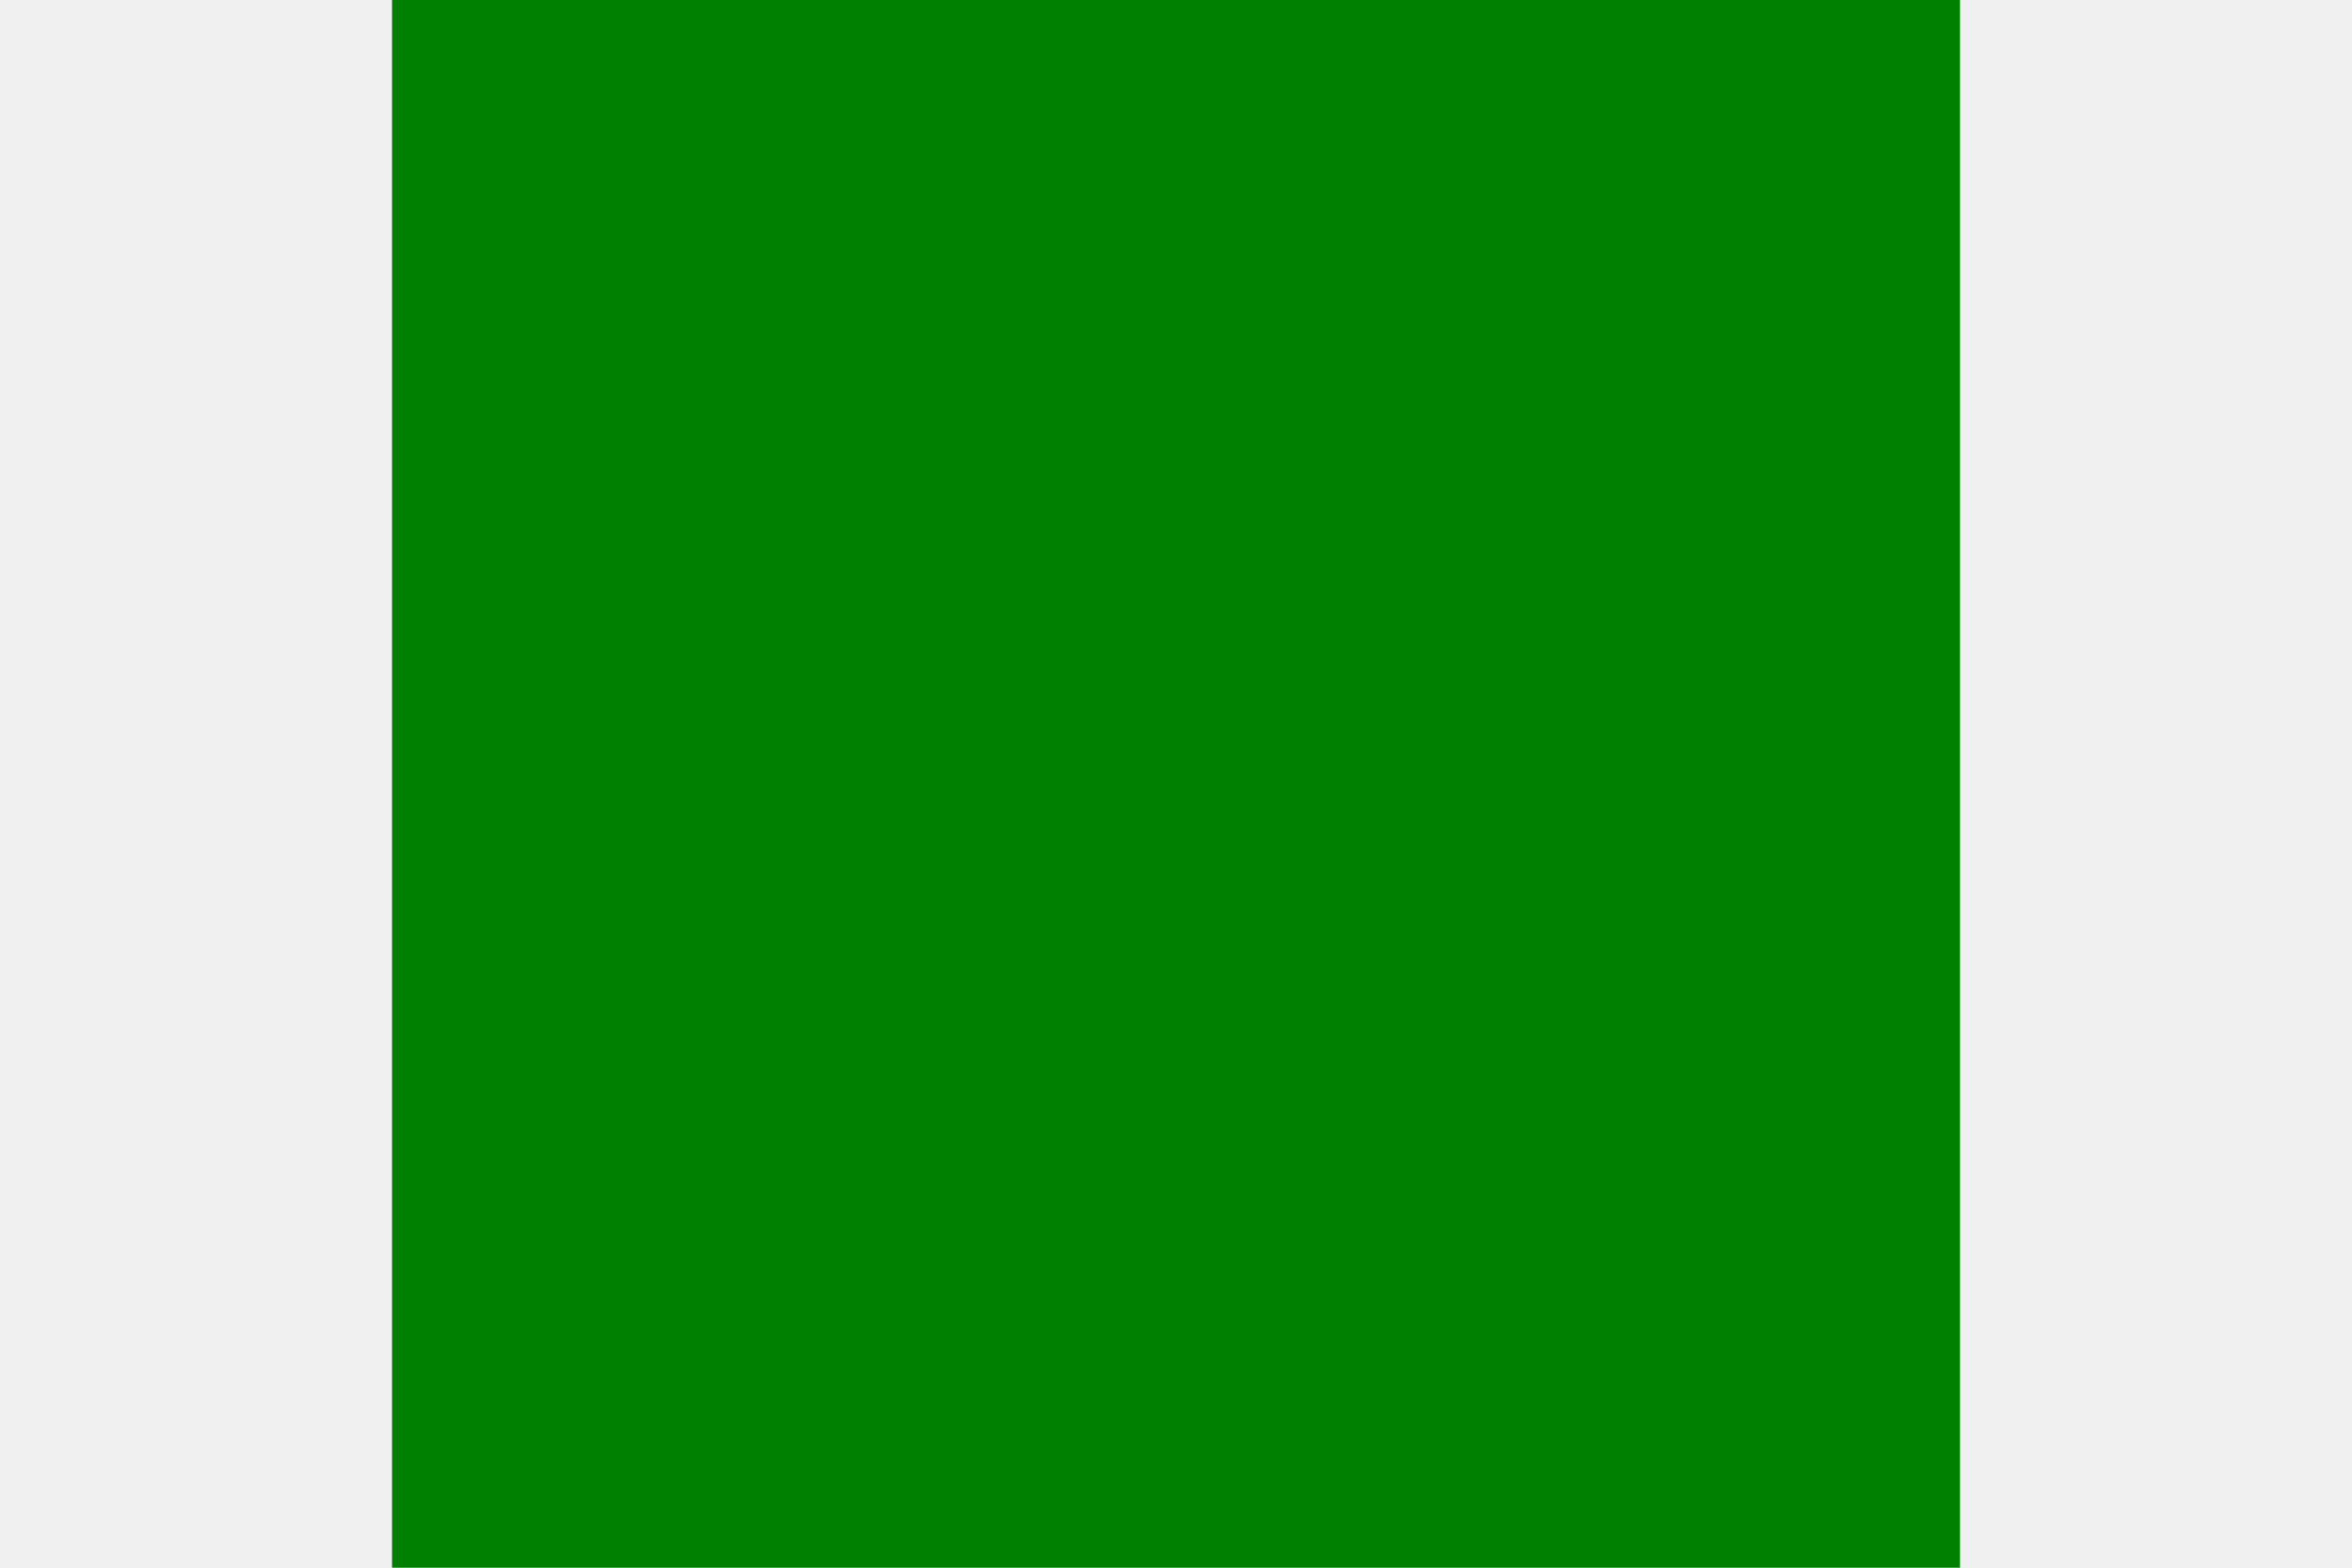
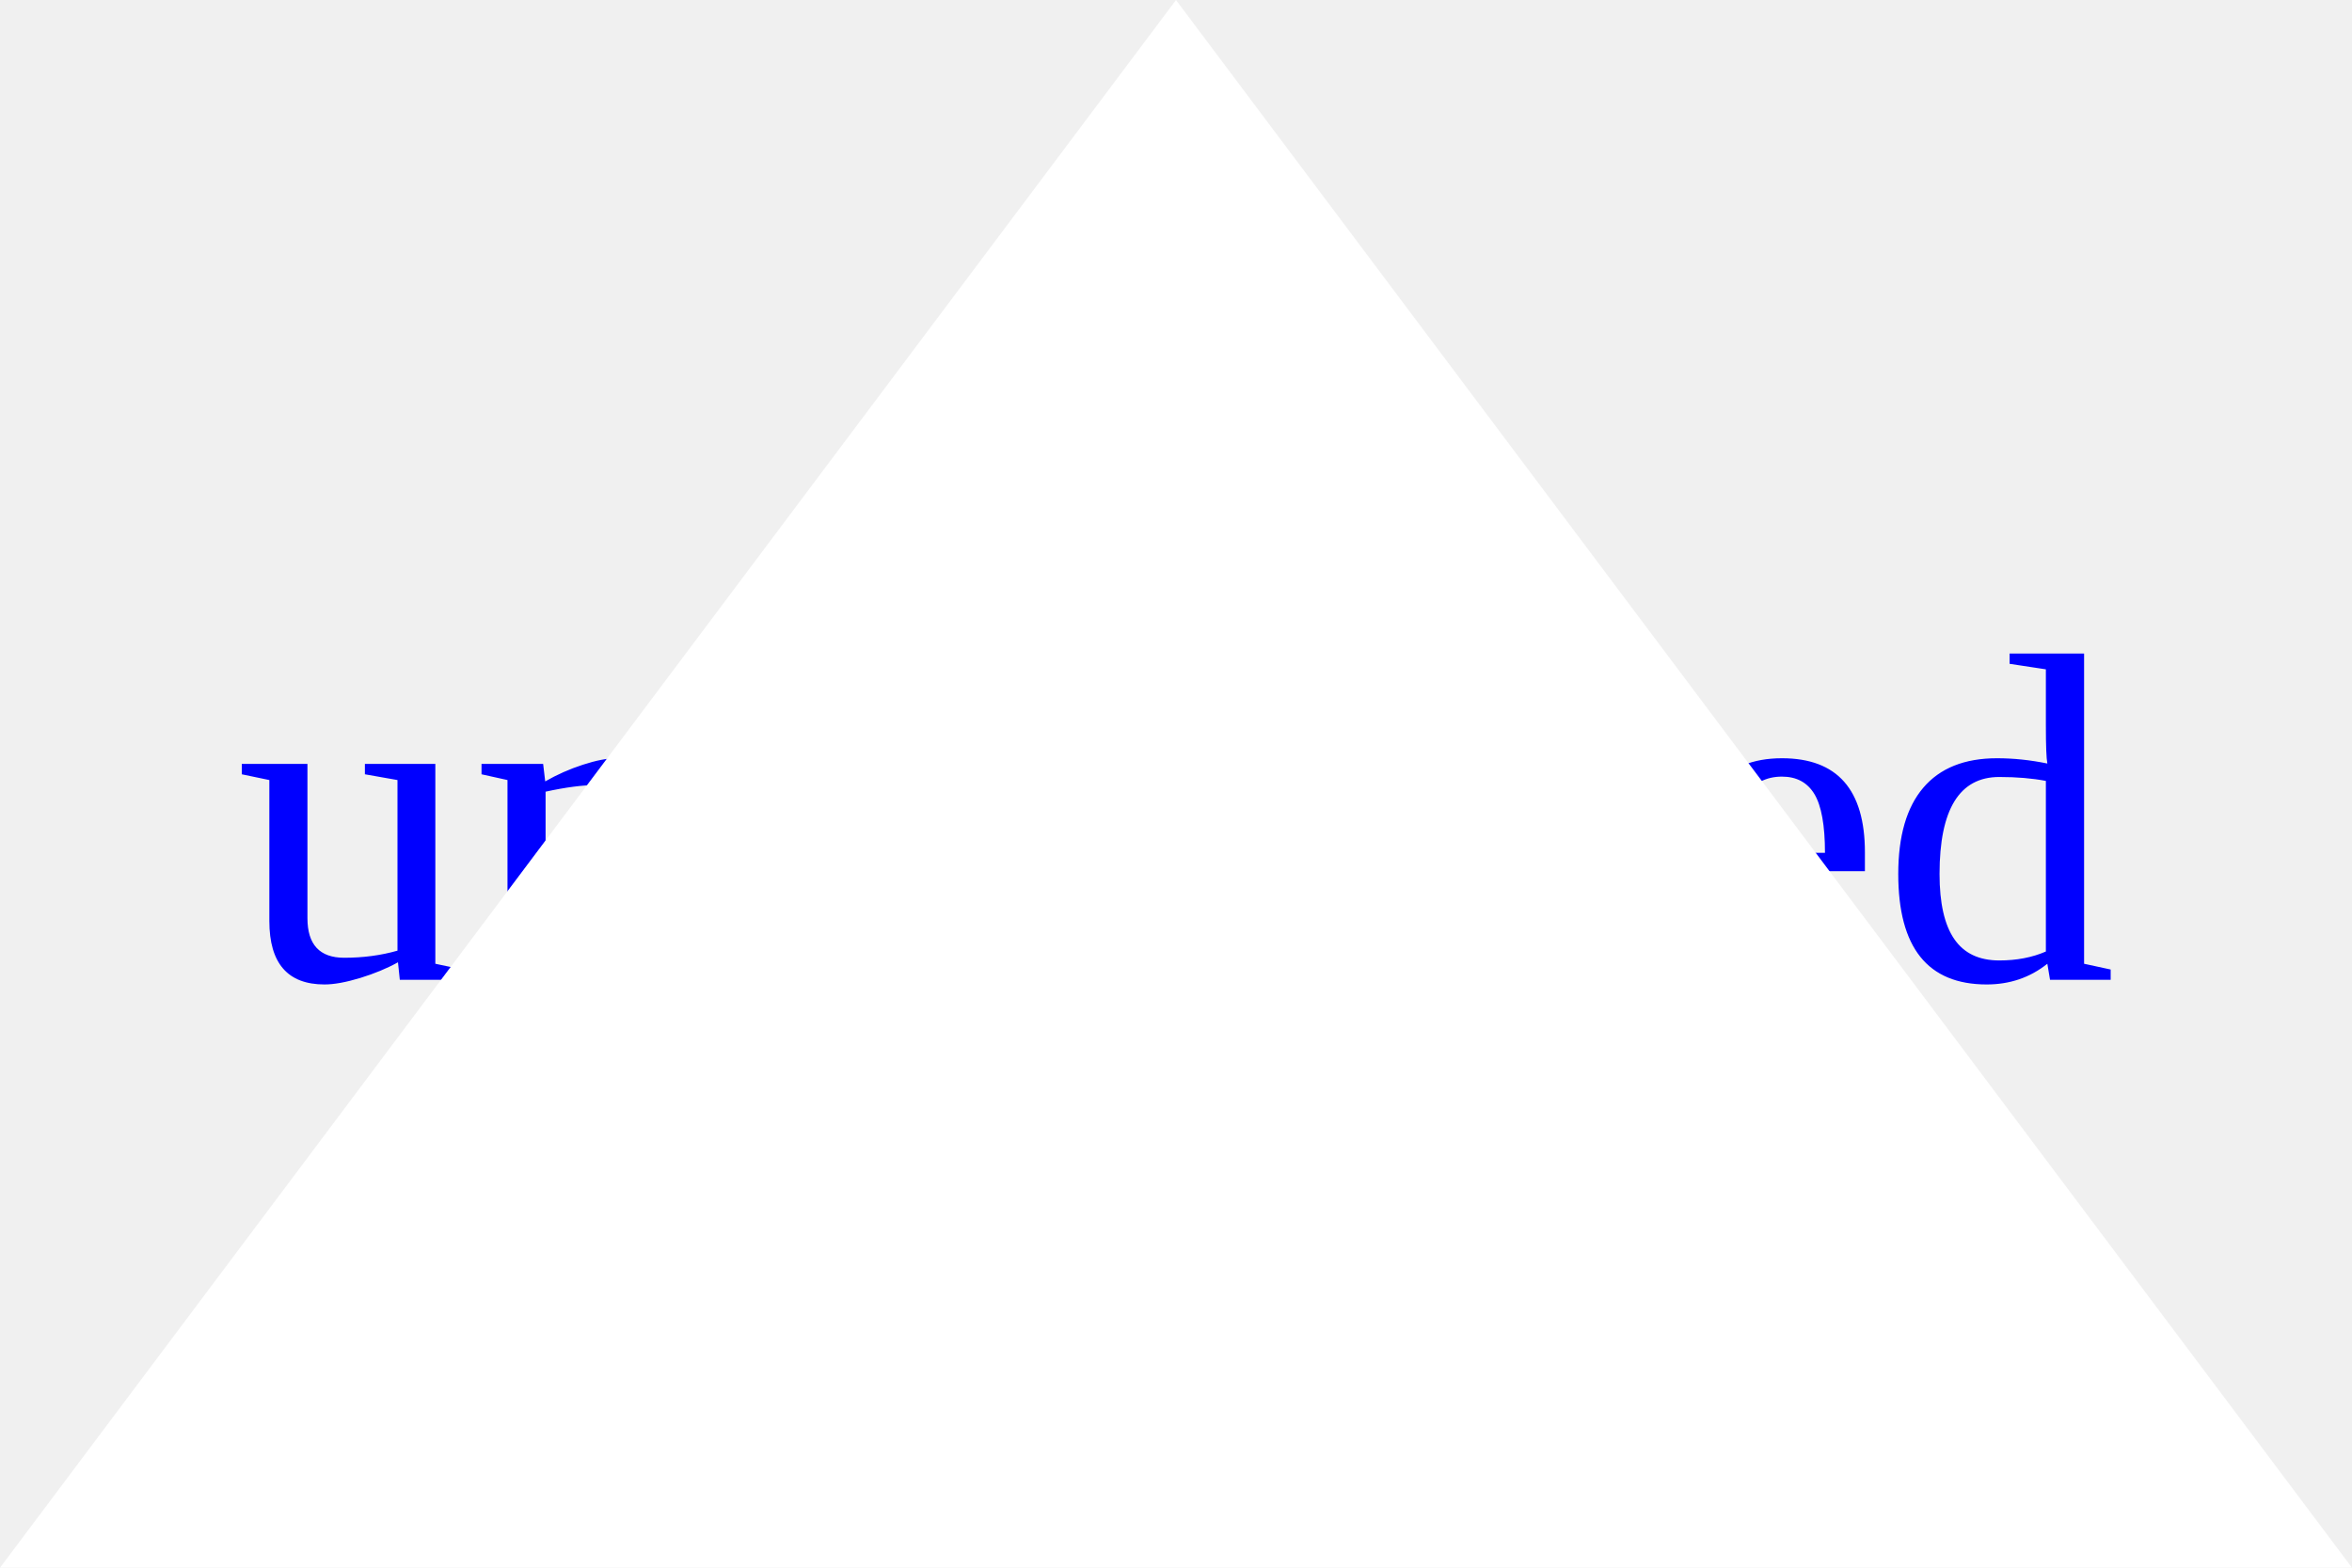
- <svg xmlns="http://www.w3.org/2000/svg" version="1.1" width="300" height="200" fill="purple">
-   <text x="150" y="125" font-size="60" text-anchor="middle" fill="purple">hi</text>
-   <rect x="50" height="200" width="200" fill="green" />
+ <svg xmlns="http://www.w3.org/2000/svg" version="1.1" width="300" height="200" fill="blue">
+   <text x="150" y="125" font-size="60" text-anchor="middle" fill="blue">undefined</text>
+   <polygon height="100%" width="100%" points="0,200 300,200 150,0" fill="white" />
</svg>
